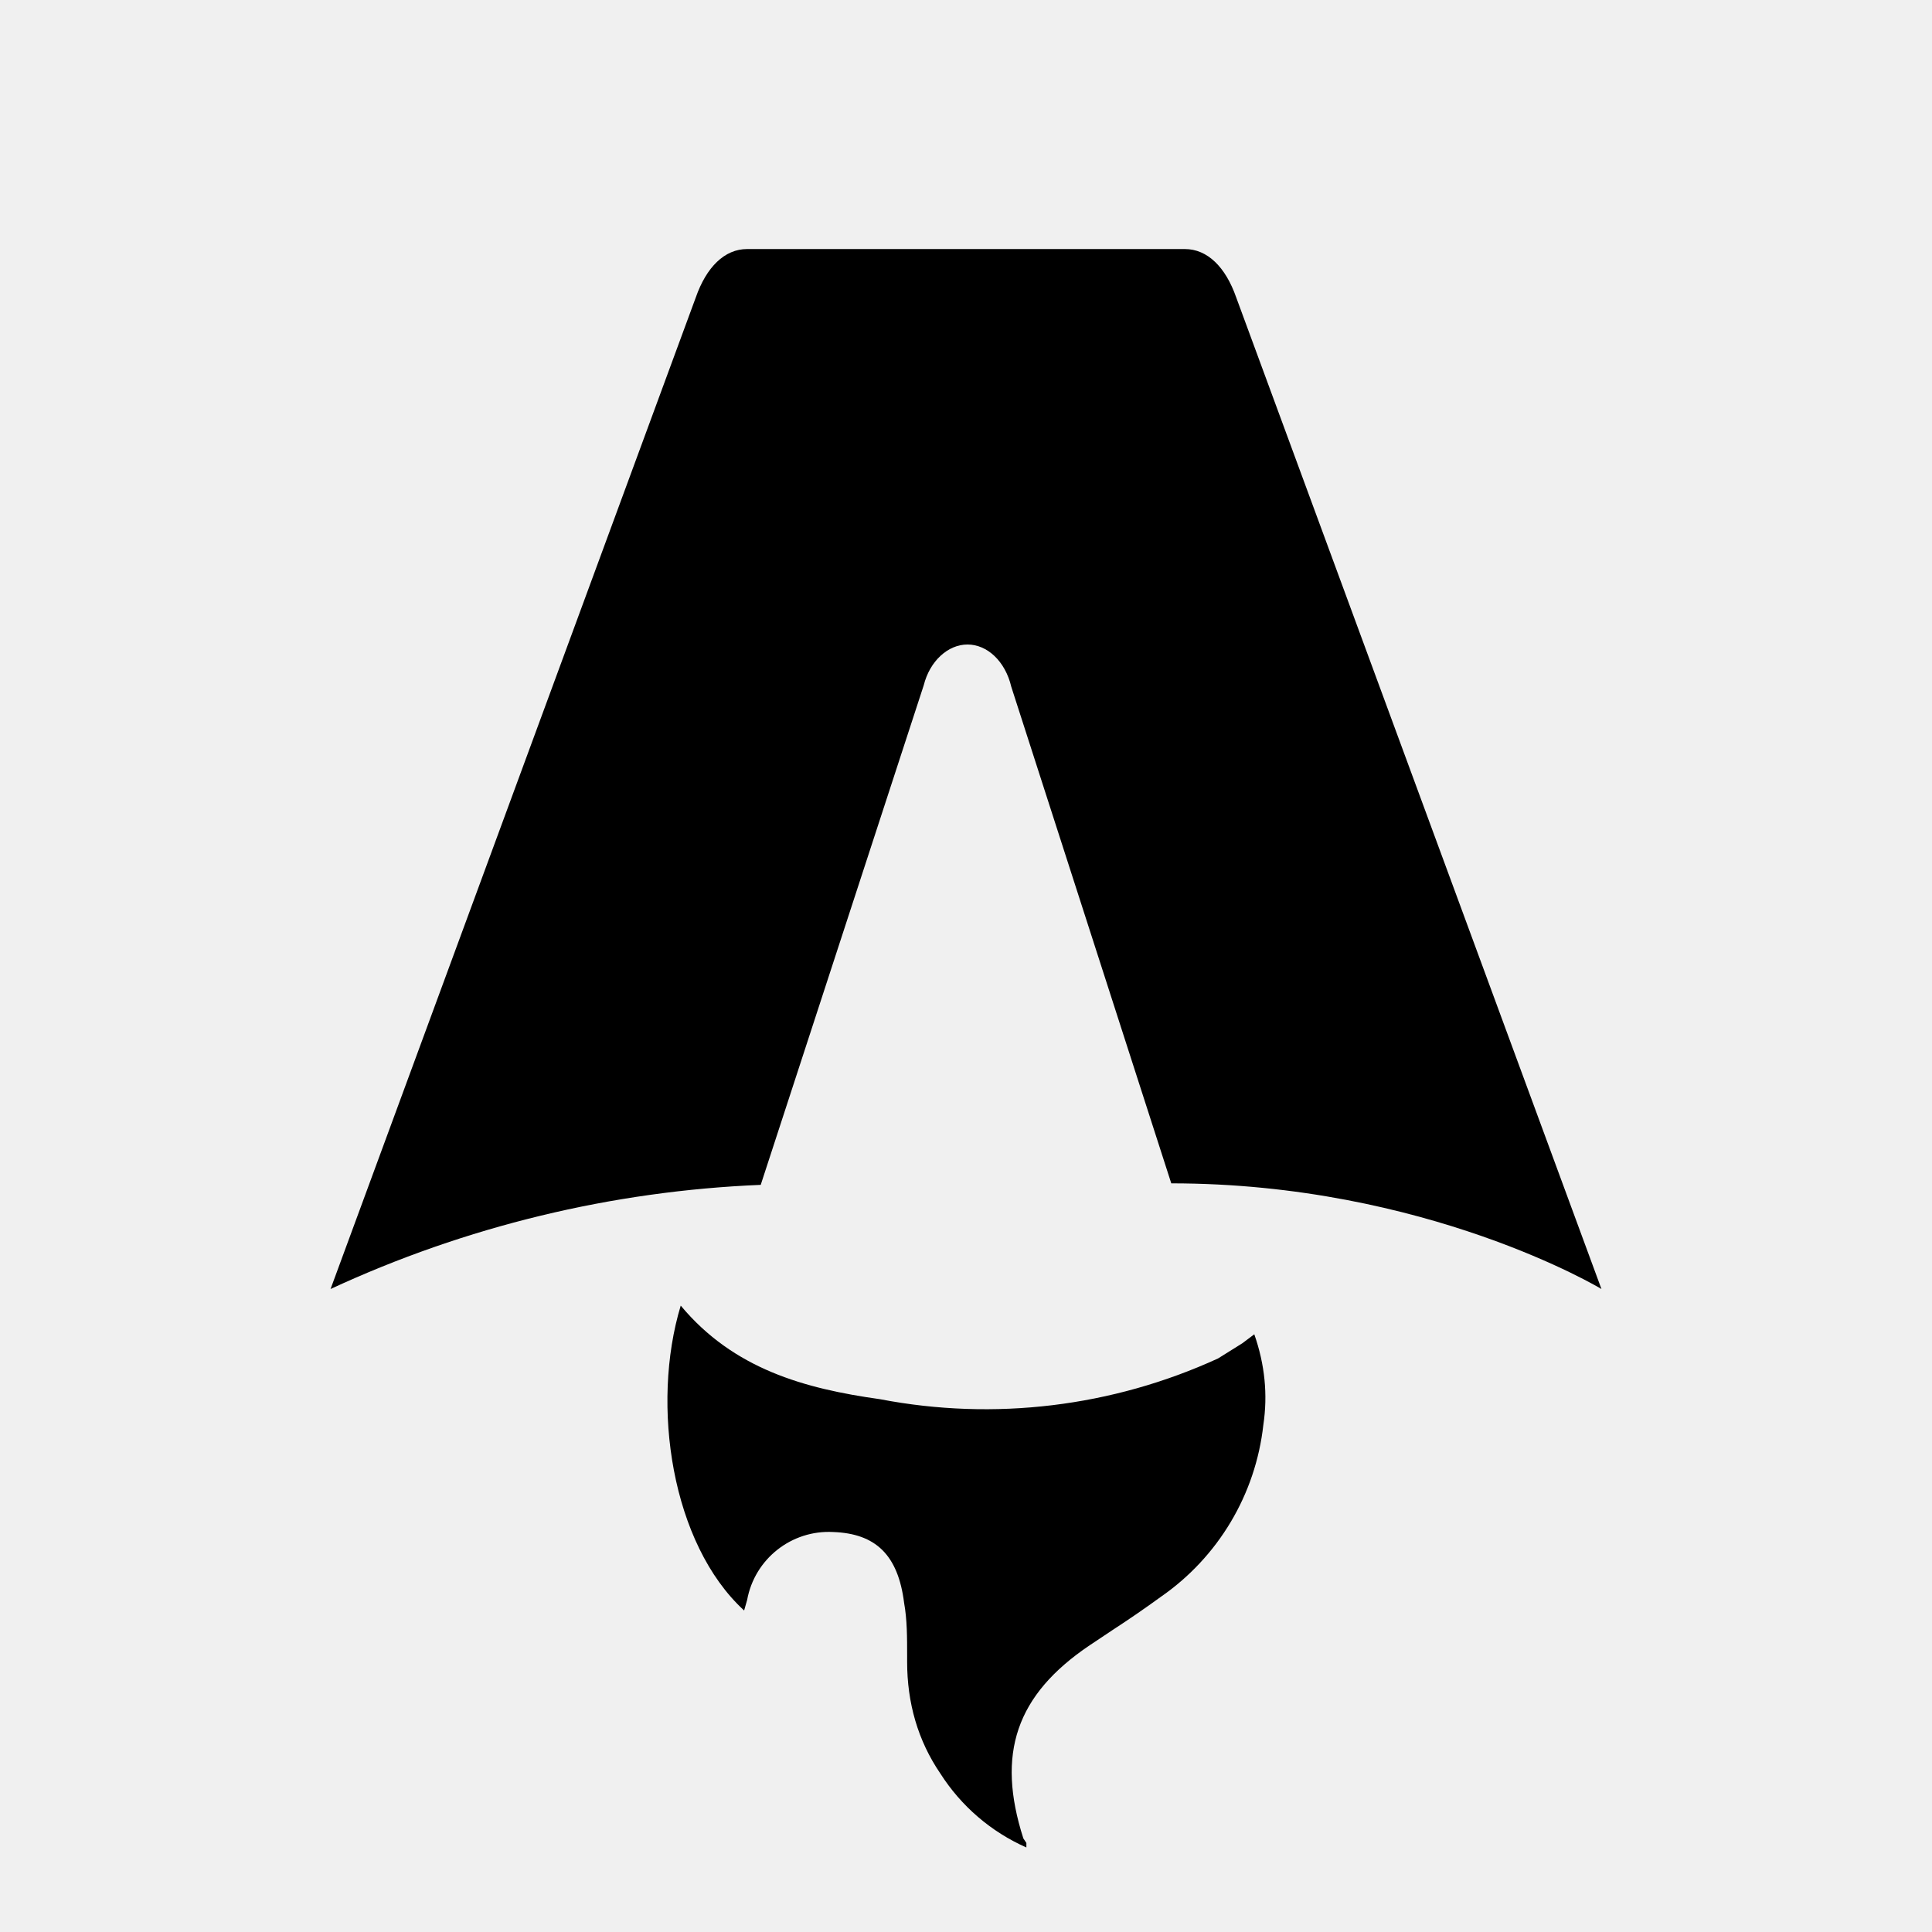
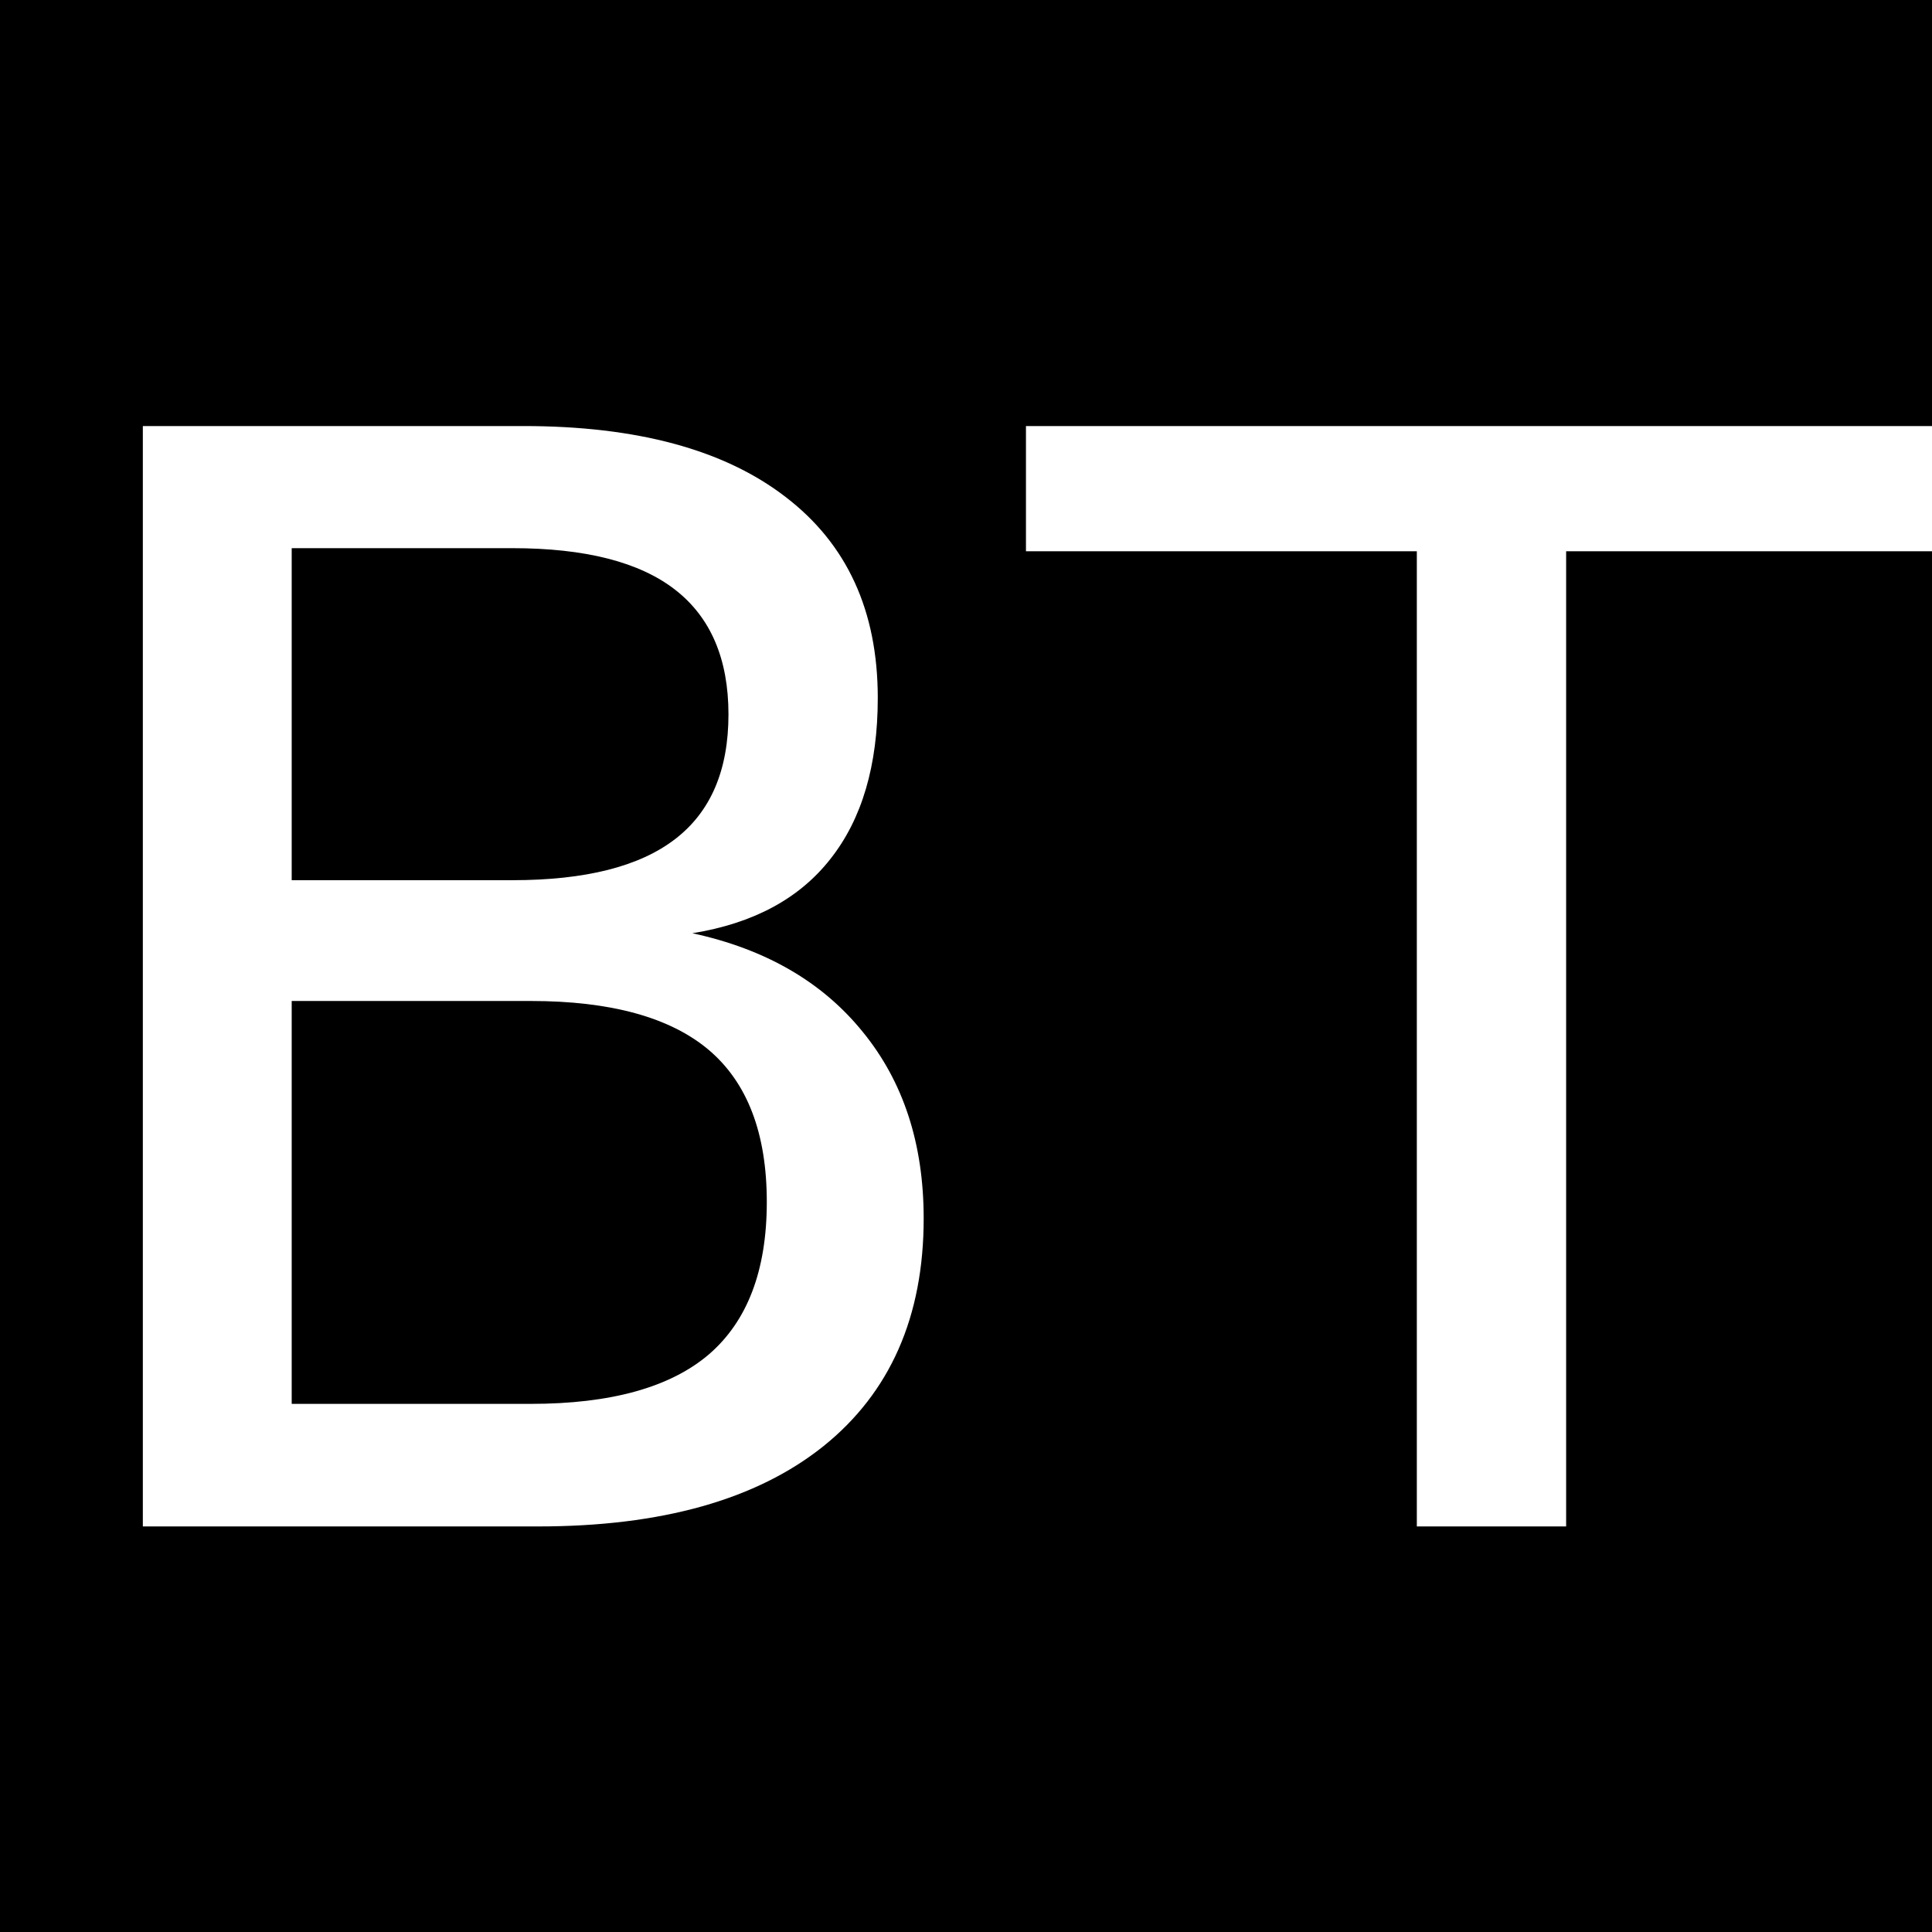
- <svg xmlns="http://www.w3.org/2000/svg" fill="none" viewBox="0 0 128 128">
-   <path d="M50.4 78.5a75.1 75.1 0 0 0-28.5 6.9l24.2-65.7c.7-2 1.9-3.2 3.4-3.2h29c1.5 0 2.7 1.2 3.4 3.2l24.2 65.7s-11.6-7-28.5-7L67 45.5c-.4-1.7-1.6-2.8-2.9-2.8-1.3 0-2.5 1.1-2.9 2.7L50.4 78.5Zm-1.1 28.2Zm-4.2-20.2c-2 6.6-.6 15.8 4.2 20.2a17.5 17.5 0 0 1 .2-.7 5.5 5.5 0 0 1 5.7-4.5c2.8.1 4.3 1.5 4.7 4.7.2 1.1.2 2.3.2 3.5v.4c0 2.7.7 5.2 2.2 7.4a13 13 0 0 0 5.7 4.9v-.3l-.2-.3c-1.8-5.6-.5-9.5 4.4-12.8l1.5-1a73 73 0 0 0 3.2-2.2 16 16 0 0 0 6.8-11.4c.3-2 .1-4-.6-6l-.8.6-1.6 1a37 37 0 0 1-22.4 2.7c-5-.7-9.7-2-13.2-6.2Z" />
-   <style>
-         path { fill: #000; }
-         @media (prefers-color-scheme: dark) {
-             path { fill: #FFF; }
-         }
-     </style>
+ <svg xmlns="http://www.w3.org/2000/svg" width="256" height="256" viewBox="0 0 67.733 67.733" version="1.1">
+   <rect width="256" height="256" fill="#000000" />
+   <g transform="translate(3,-229.2666)">
+     <text x="-3.181" y="282.781" style="font-size:10.583px;line-height:1.25;font-family:sans-serif;letter-spacing:0px;word-spacing:0px;fill:#FFFFFF;fill-opacity:1;stroke:none;stroke-width:0.265">
+       <tspan x="-3.181" y="282.781" style="font-style:normal;font-variant:normal;font-weight:normal;font-stretch:normal;font-size:52.917px;font-family:'DejaVu Sans';-inkscape-font-specification:'DejaVu Sans, Normal';font-variant-ligatures:normal;font-variant-caps:normal;font-variant-numeric:normal;font-feature-settings:normal;text-align:start;writing-mode:lr-tb;text-anchor:start;fill:#FFFFFF;fill-opacity:1;stroke-width:0.265">BT</tspan>
+     </text>
+   </g>
</svg>
